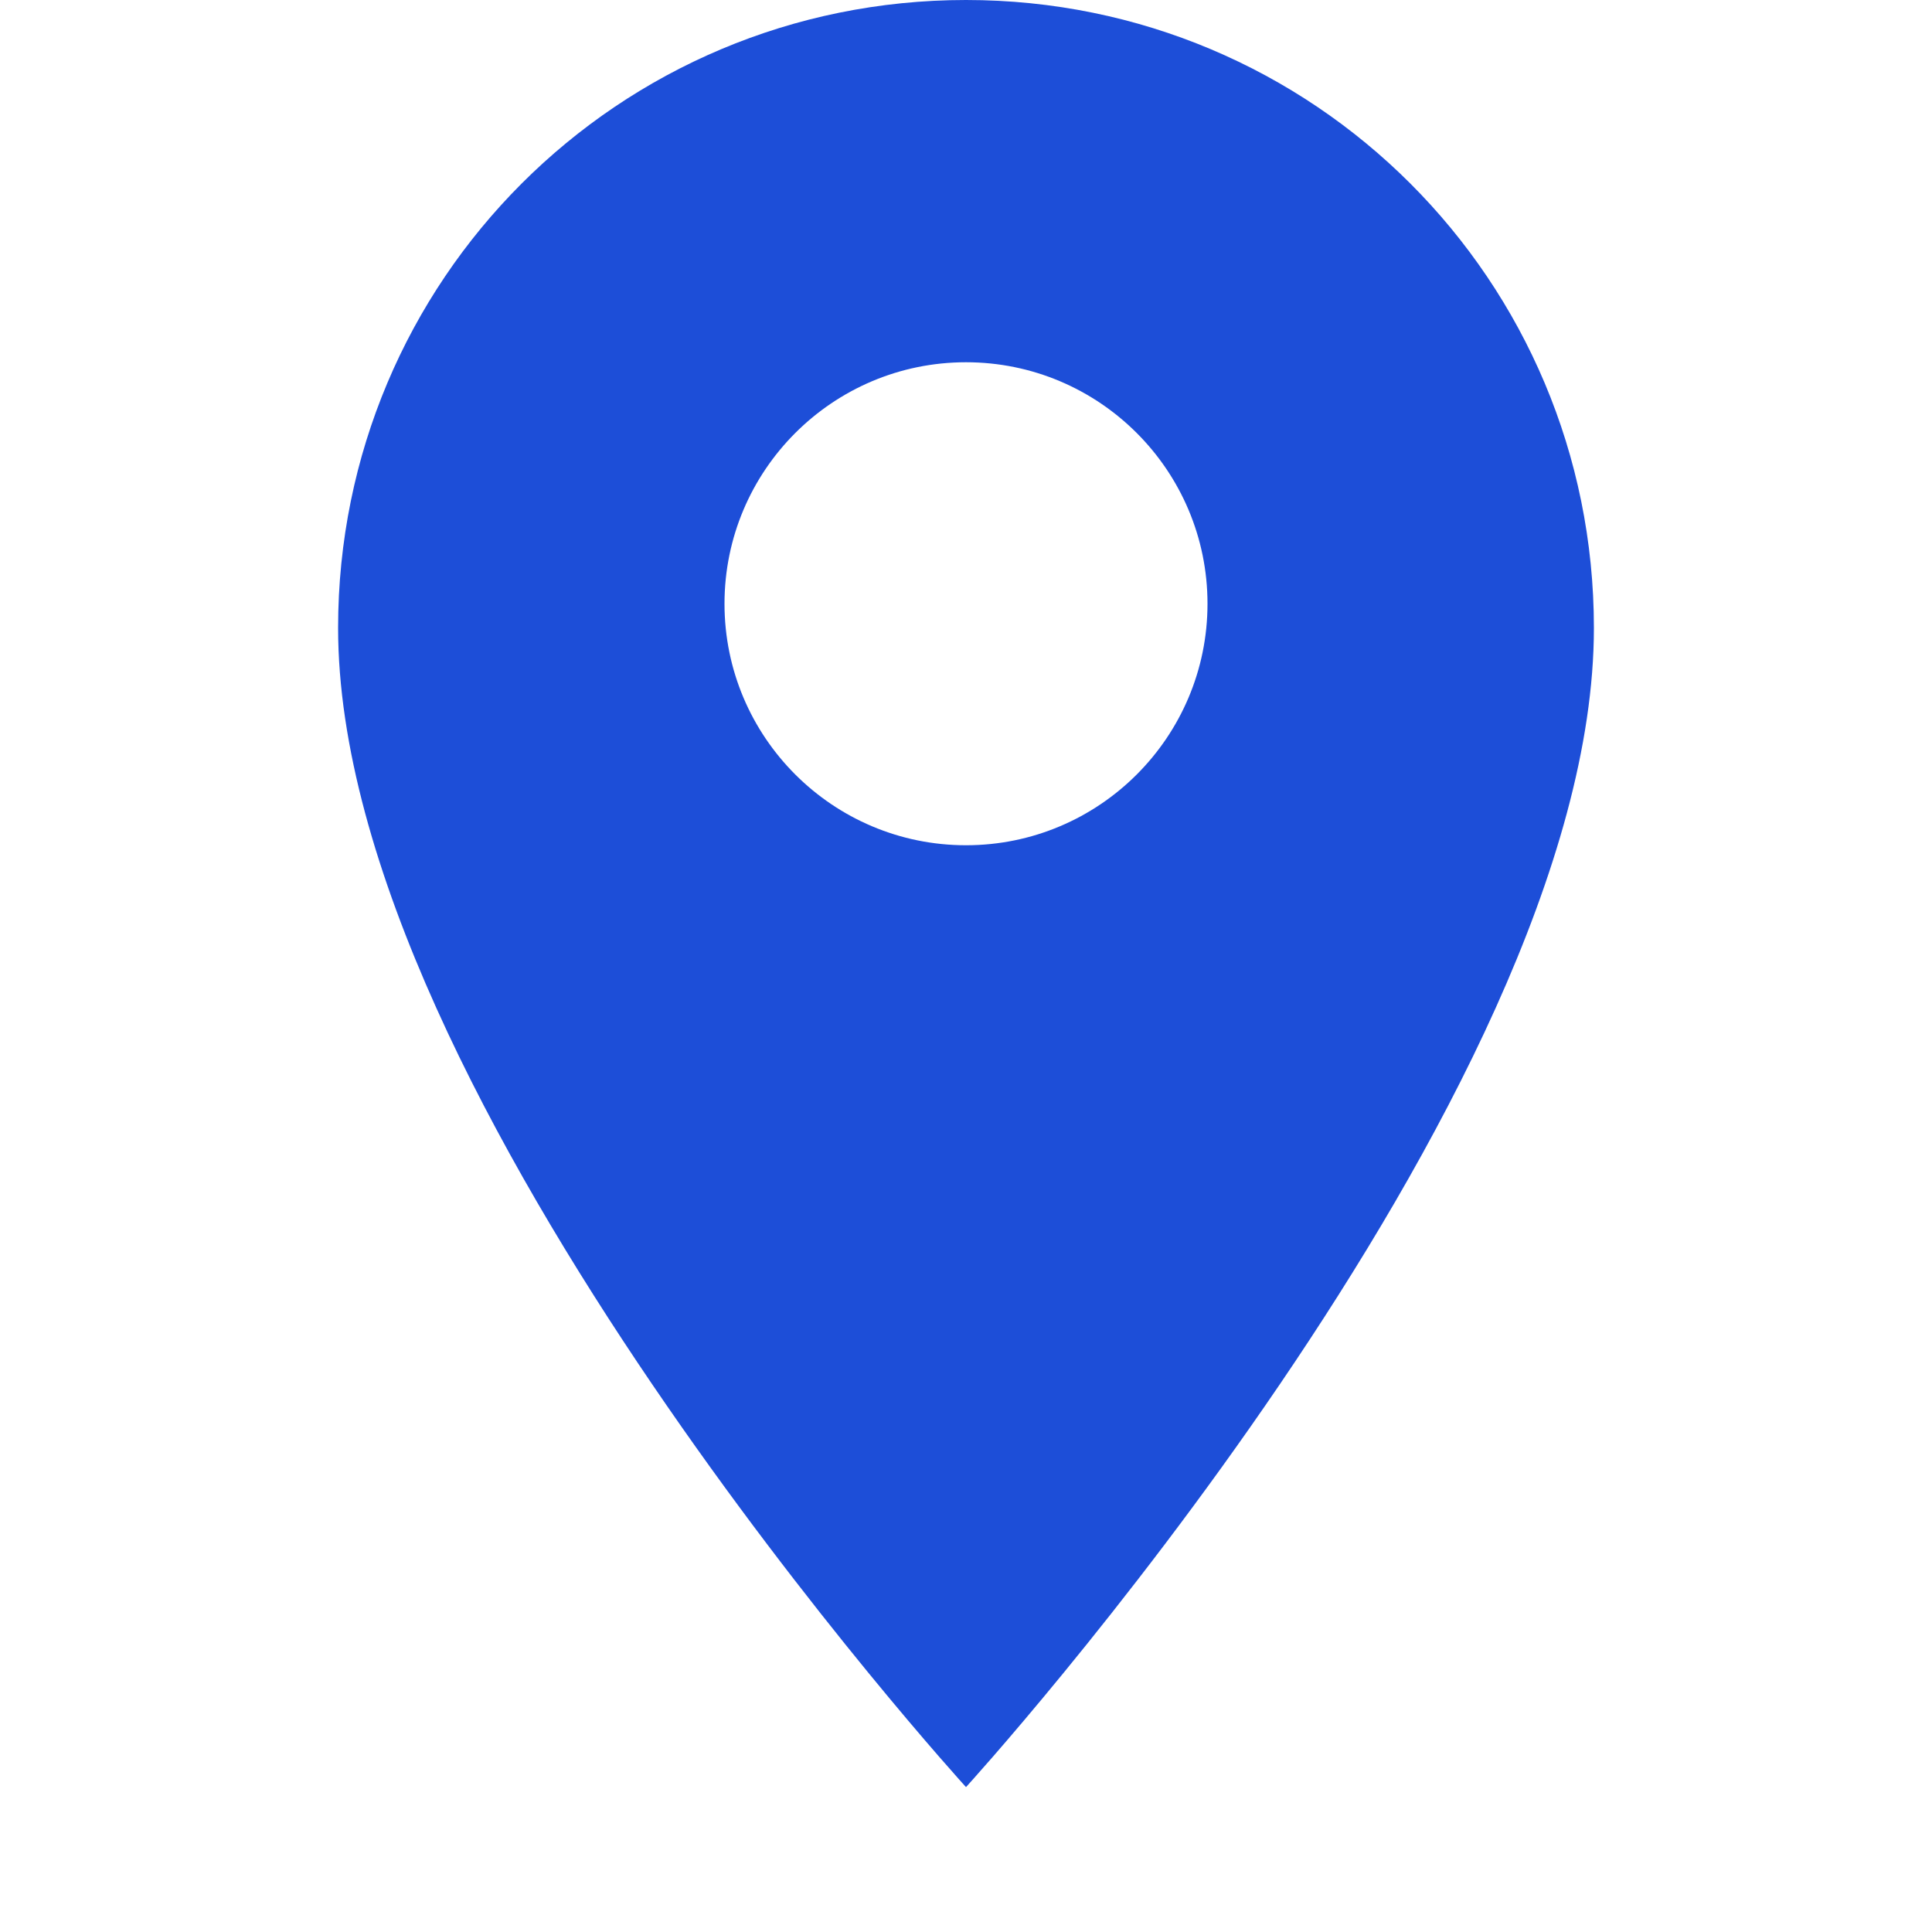
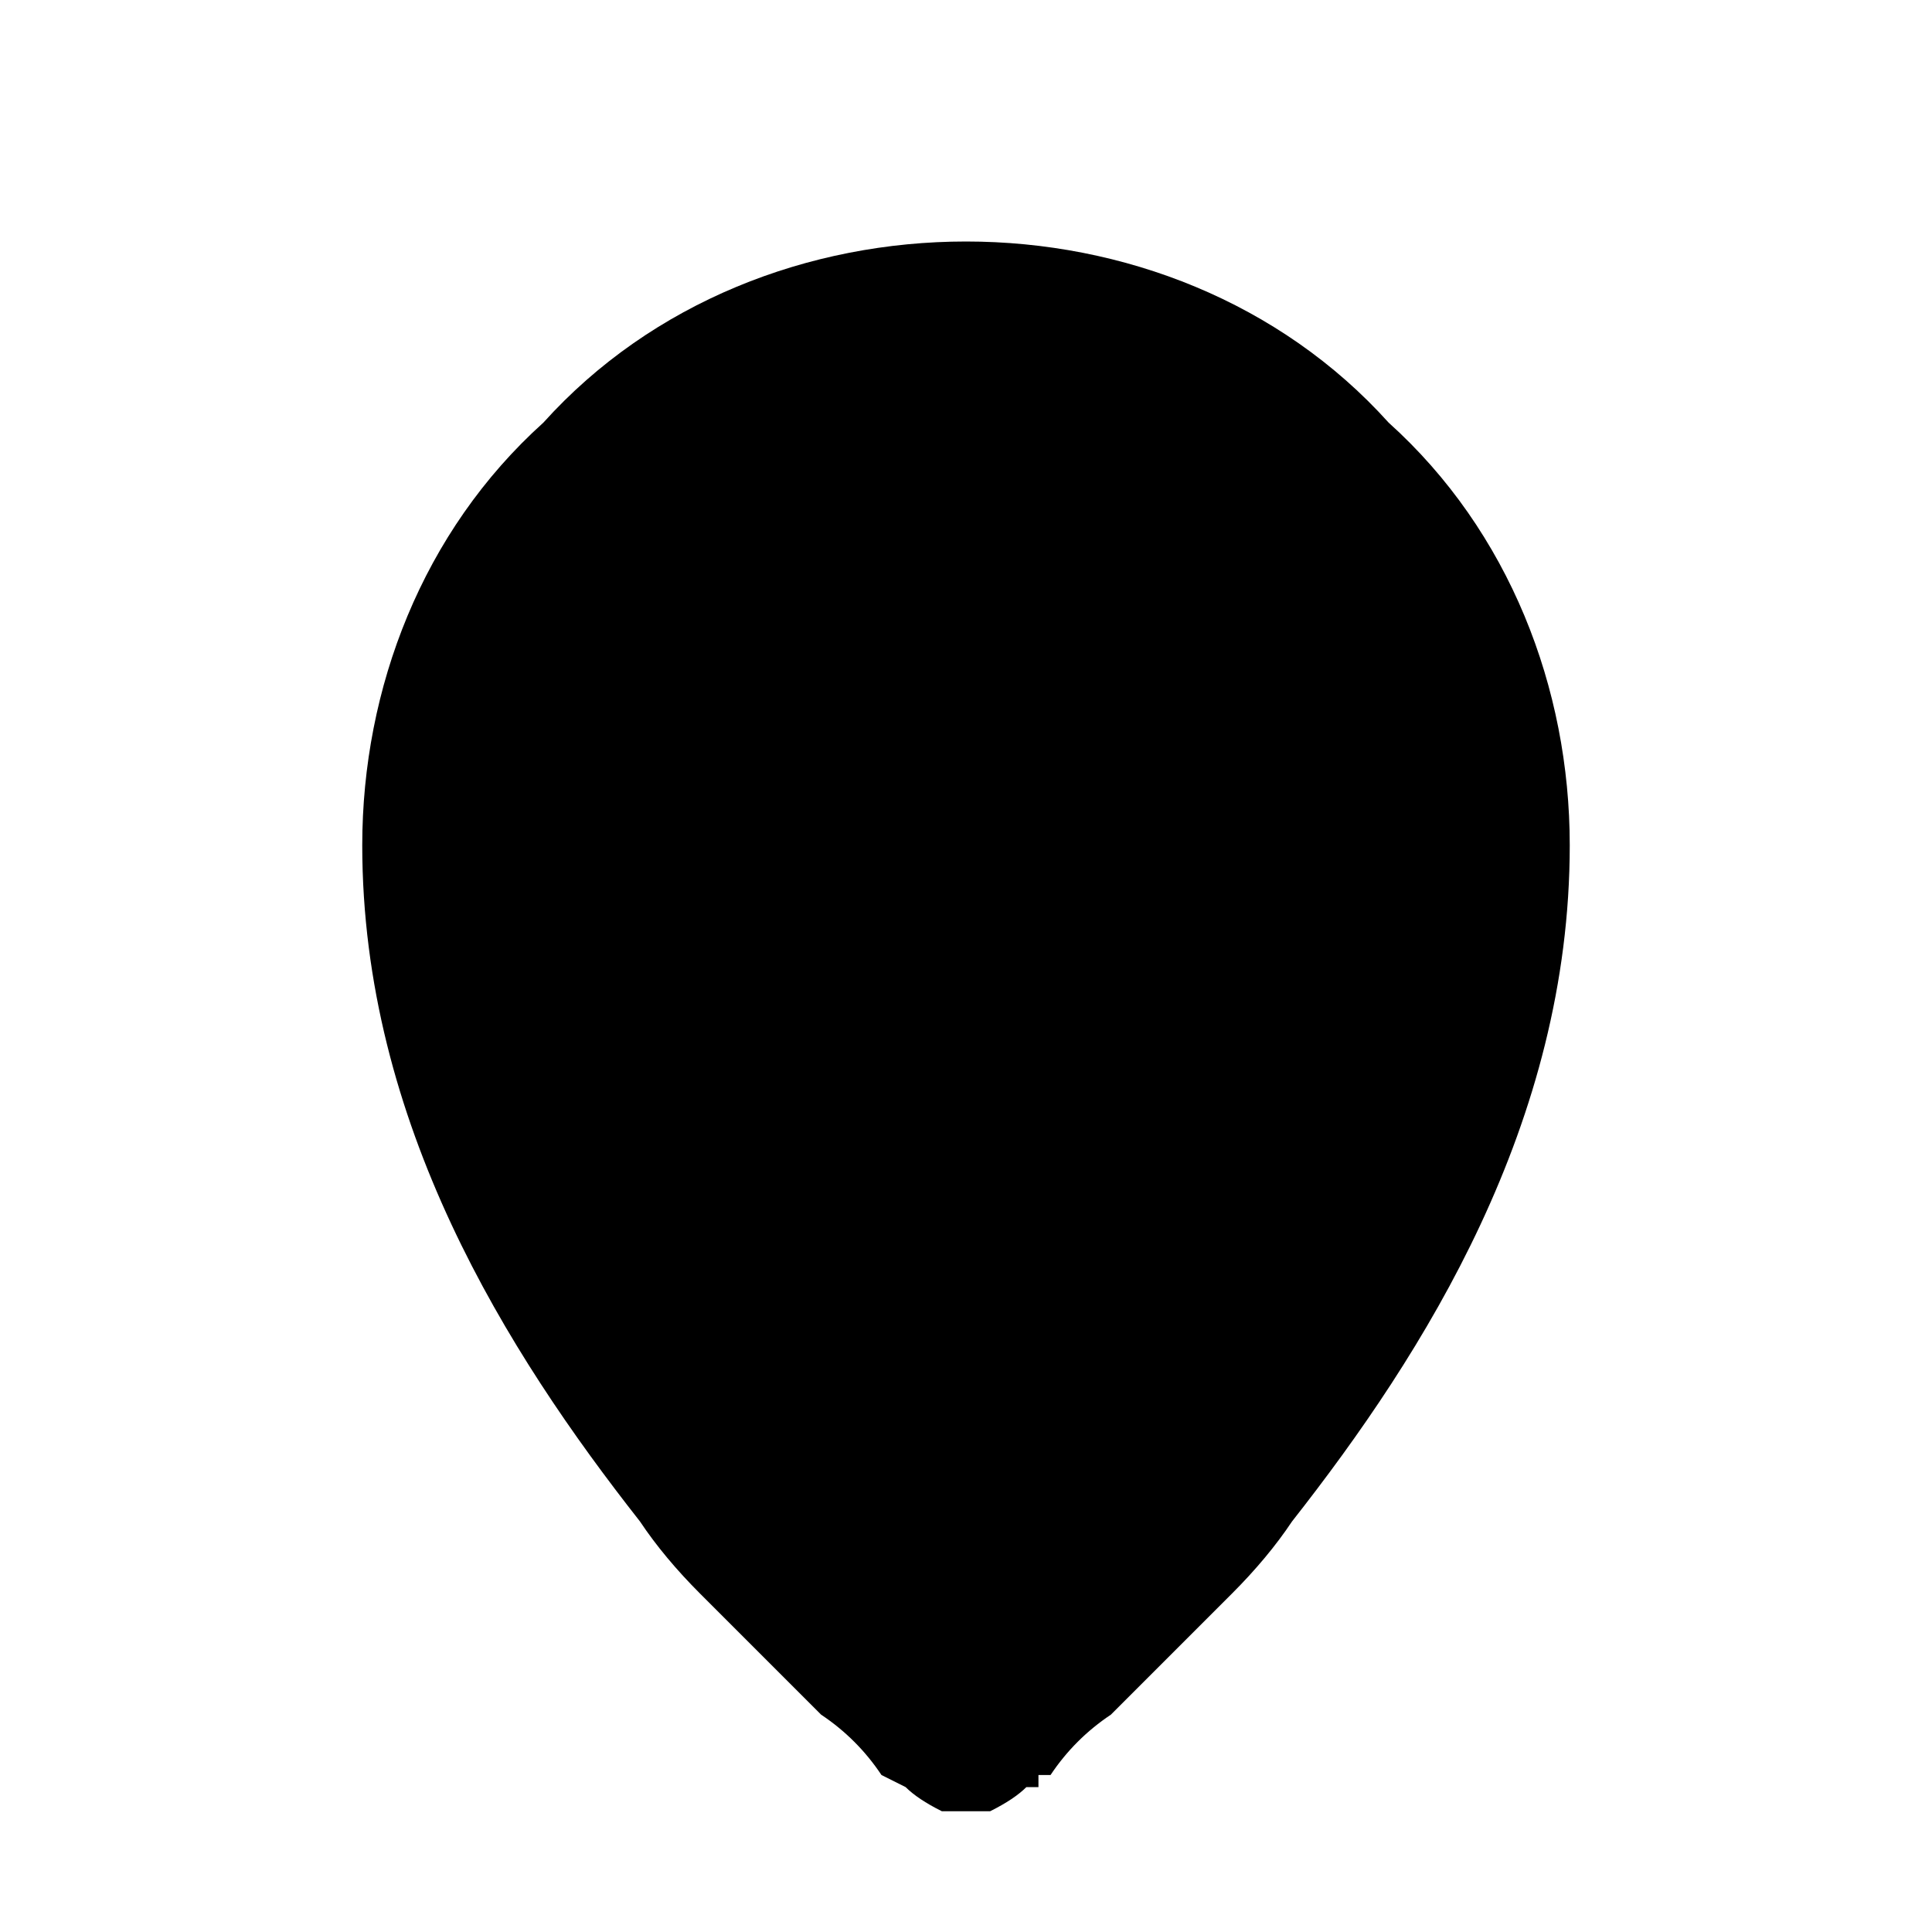
- <svg xmlns="http://www.w3.org/2000/svg" width="40" height="40" viewBox="0 0 40 40" fill="none">
-   <path d="M20 0C12.8 0 7 5.8 7 13C7 22.75 20 37 20 37C20 37 33 22.75 33 13C33 5.8 27.2 0 20 0ZM20 17.5C17.24 17.5 15 15.26 15 12.5C15 9.74 17.24 7.5 20 7.5C22.76 7.5 25 9.74 25 12.5C25 15.26 22.76 17.5 20 17.5Z" fill="#1D4ED8" />
+ <svg xmlns="http://www.w3.org/2000/svg" version="1.2" width="16" height="16">
+   <path fill-rule="evenodd" d="M7.5 14.8q.1.1.3.2h.4q.2-.1.3-.2h.1v-.1h.1q.2-.3.5-.5l.5-.5.5-.5q.3-.3.5-.6C11.8 11.2 13 9.3 13 7c0-1.3-.5-2.6-1.5-3.5C10.6 2.5 9.3 2 8 2c-1.3 0-2.6.5-3.5 1.5C3.5 4.4 3 5.7 3 7c0 2.3 1.2 4.2 2.3 5.6q.2.3.5.6l.5.5.5.5q.3.2.5.5l.2.1z" fill="currentColor" />
</svg>
